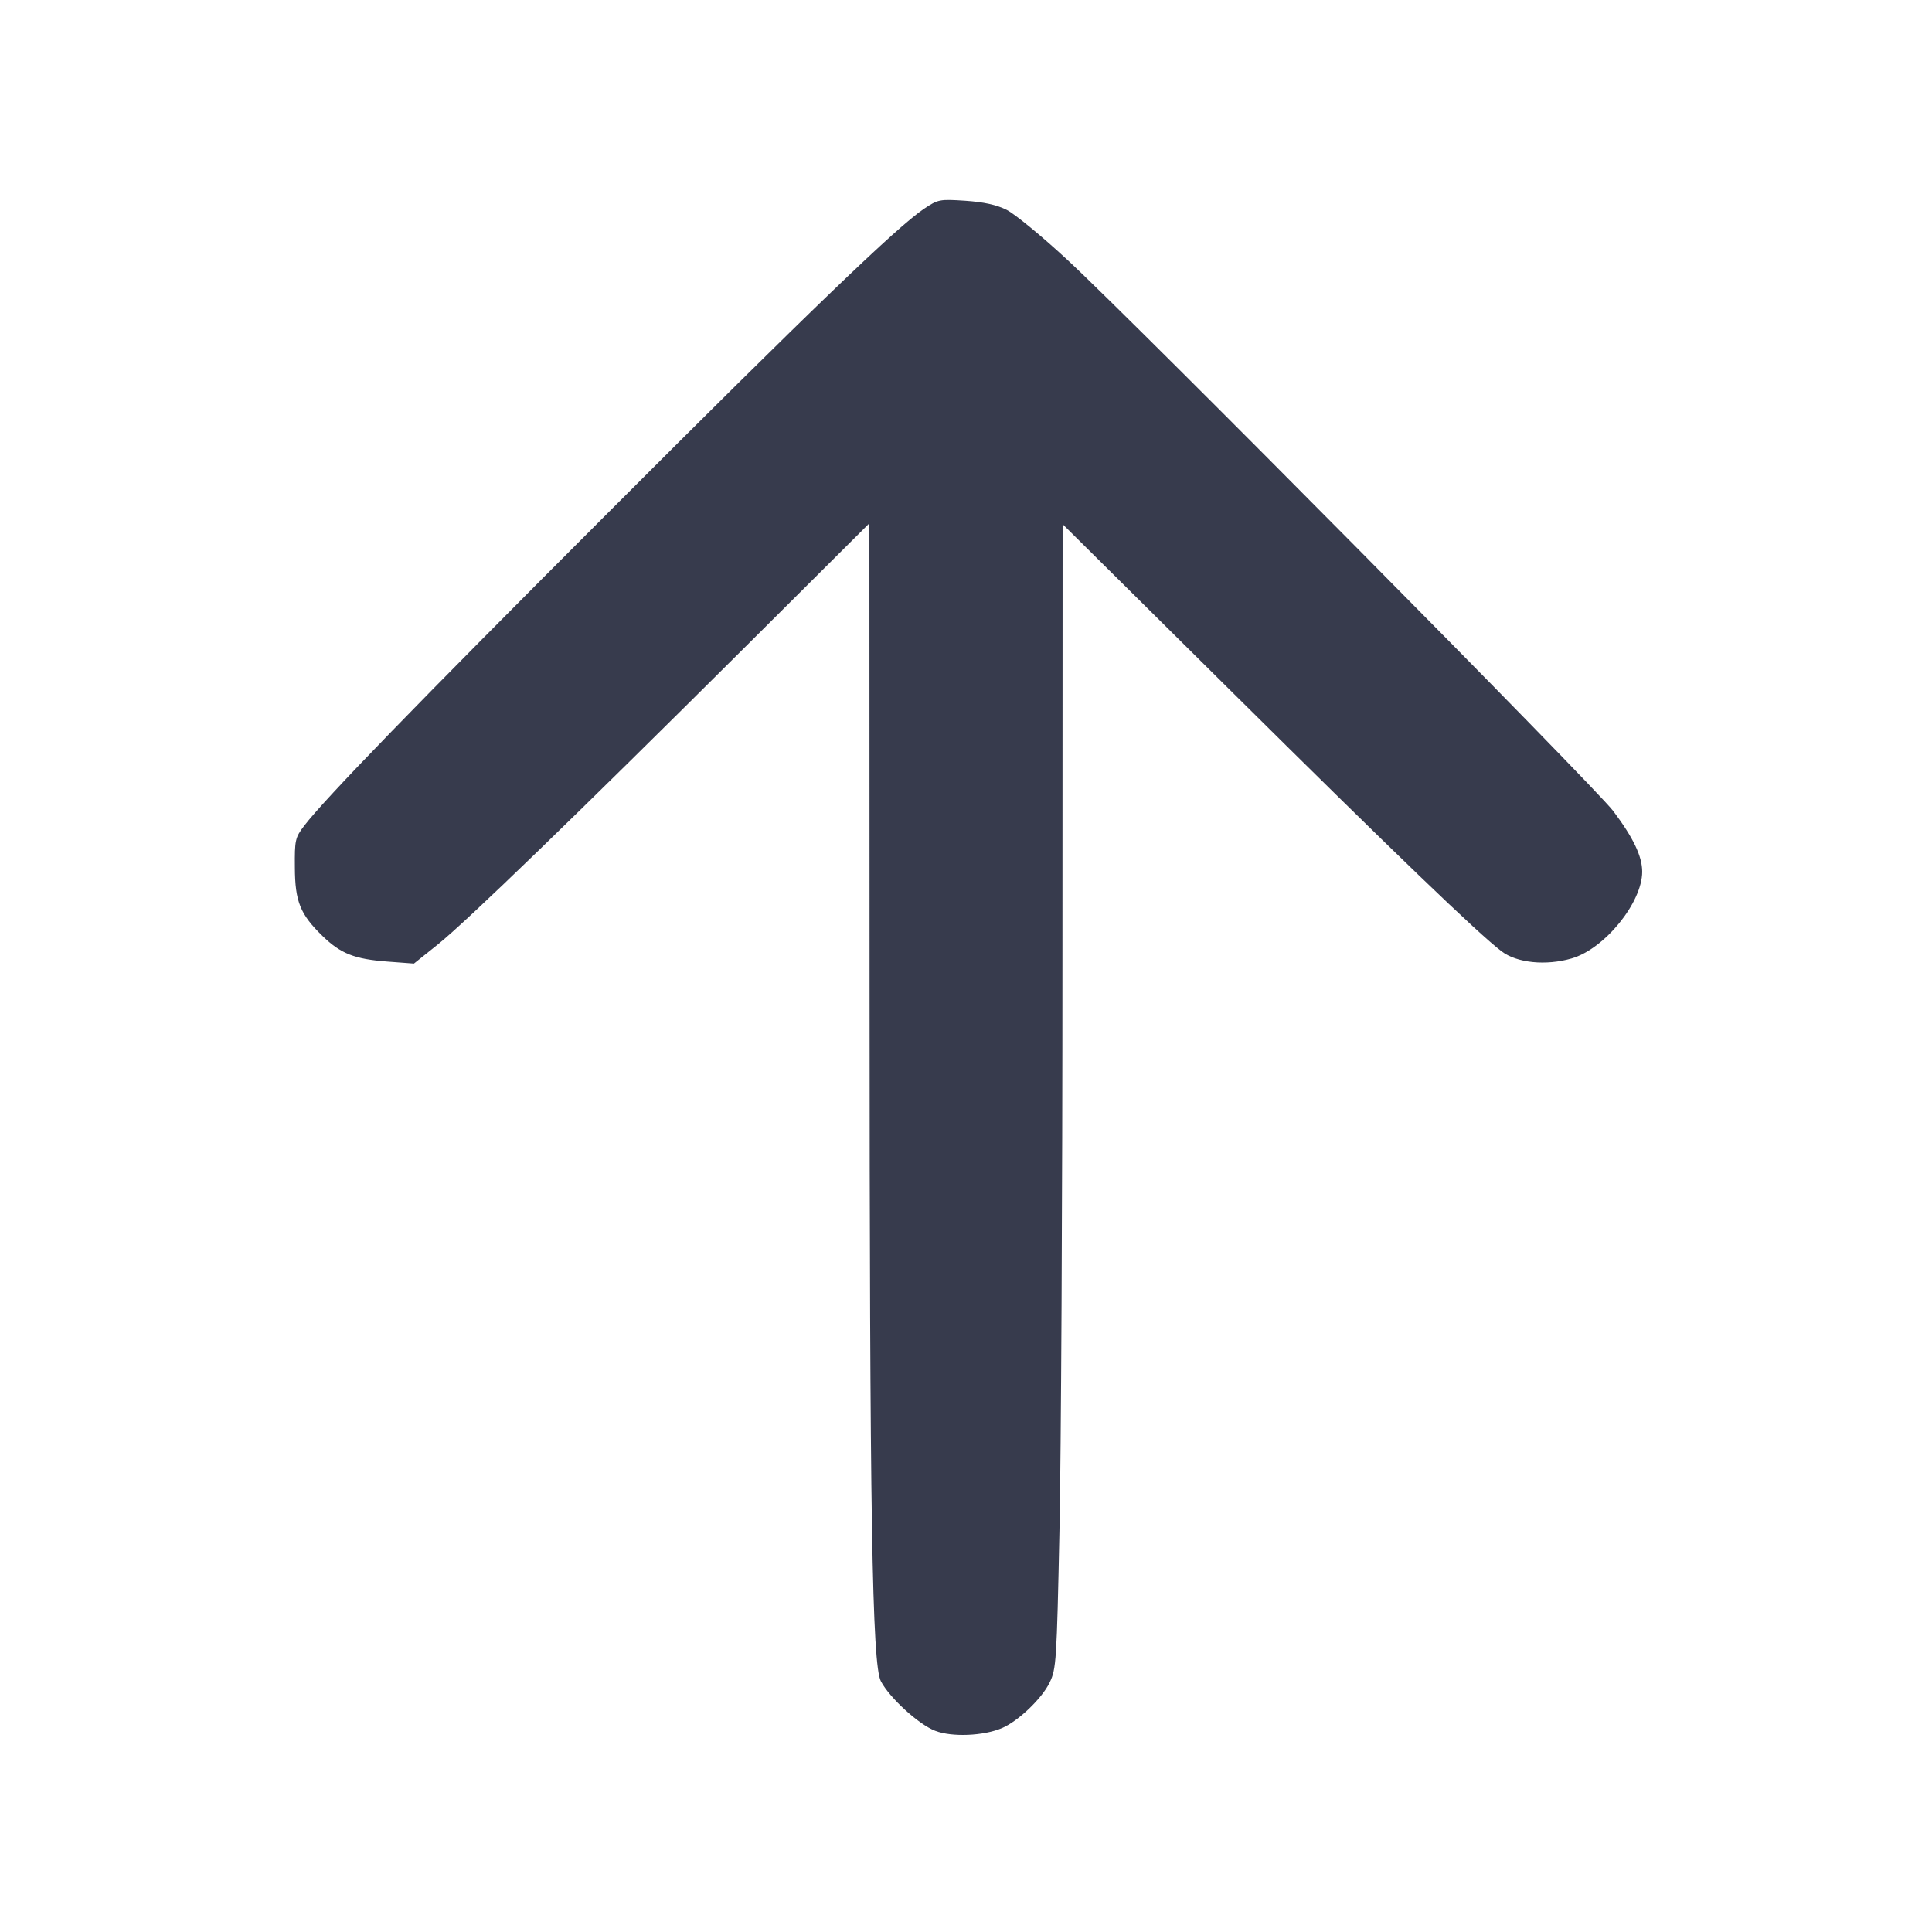
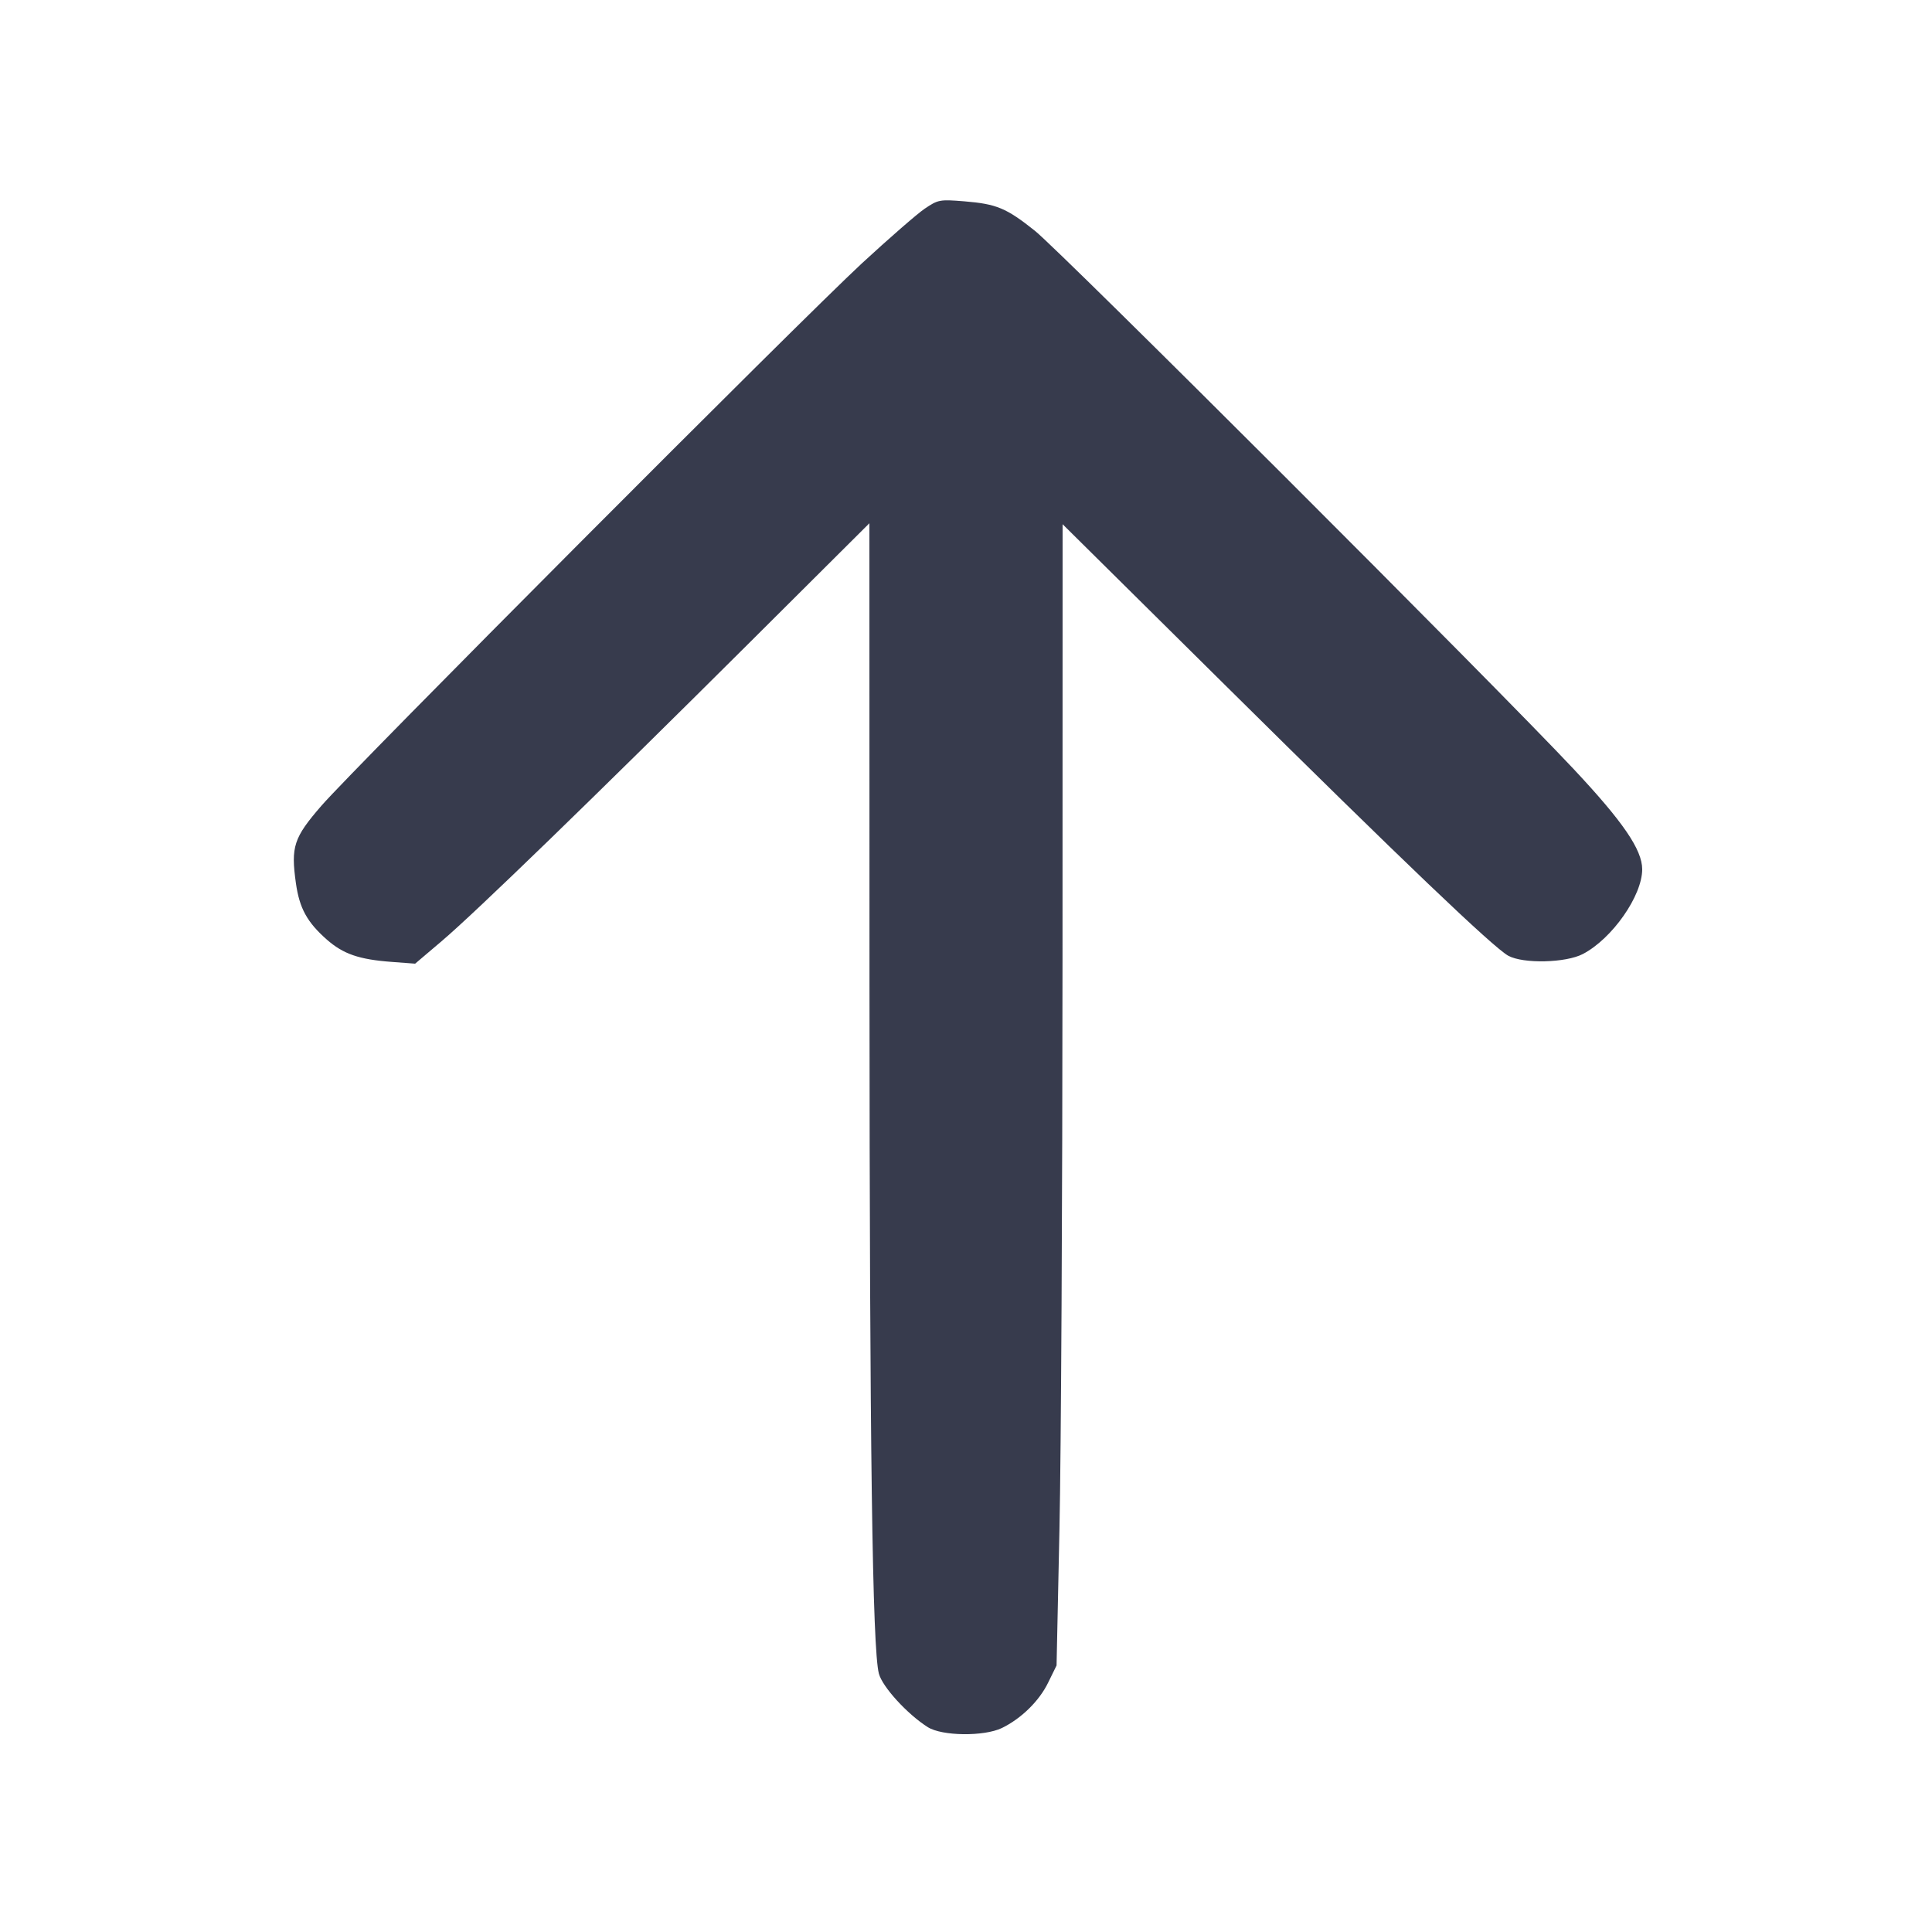
<svg xmlns="http://www.w3.org/2000/svg" width="24" height="24" viewBox="0 0 24 24" fill="none">
-   <path d="M11.475 2.596 C 11.142 2.820,10.061 3.860,7.541 6.382 C 5.158 8.765,4.033 9.925,3.779 10.258 C 3.667 10.405,3.660 10.434,3.663 10.777 C 3.665 11.201,3.730 11.359,4.007 11.628 C 4.232 11.846,4.402 11.914,4.809 11.945 L 5.142 11.970 5.442 11.730 C 5.802 11.440,7.150 10.135,9.250 8.044 L 10.800 6.500 10.802 12.280 C 10.803 18.831,10.834 20.674,10.942 20.884 C 11.049 21.090,11.413 21.423,11.618 21.501 C 11.826 21.581,12.217 21.565,12.447 21.467 C 12.649 21.381,12.943 21.100,13.039 20.901 C 13.121 20.732,13.127 20.643,13.161 19.012 C 13.181 18.070,13.198 14.873,13.198 11.906 L 13.200 6.511 15.290 8.582 C 17.335 10.609,18.357 11.592,18.652 11.817 C 18.843 11.963,19.204 11.999,19.524 11.906 C 19.932 11.788,20.399 11.214,20.400 10.830 C 20.400 10.638,20.291 10.409,20.041 10.076 C 19.815 9.775,14.114 4.019,13.253 3.222 C 12.941 2.933,12.605 2.657,12.505 2.607 C 12.380 2.544,12.222 2.510,11.992 2.494 C 11.670 2.473,11.654 2.476,11.475 2.596 " fill="#373B4D" stroke="none" fill-rule="evenodd" />
+   <path d="M11.486 2.593 C 11.391 2.658,11.040 2.964,10.706 3.272 C 9.927 3.995,4.390 9.550,3.992 10.010 C 3.648 10.407,3.612 10.517,3.676 10.972 C 3.720 11.283,3.815 11.456,4.060 11.672 C 4.264 11.851,4.460 11.919,4.865 11.949 L 5.157 11.971 5.488 11.690 C 5.904 11.337,7.379 9.907,9.310 7.984 L 10.800 6.500 10.801 12.260 C 10.803 17.980,10.837 20.491,10.918 20.791 C 10.962 20.956,11.272 21.295,11.525 21.455 C 11.702 21.567,12.224 21.573,12.446 21.466 C 12.686 21.349,12.909 21.131,13.020 20.903 L 13.125 20.689 13.161 18.994 C 13.181 18.063,13.198 14.873,13.199 11.906 L 13.200 6.512 15.210 8.502 C 17.421 10.692,18.550 11.770,18.737 11.873 C 18.924 11.974,19.450 11.962,19.663 11.851 C 20.027 11.661,20.400 11.128,20.400 10.799 C 20.400 10.556,20.163 10.209,19.547 9.552 C 18.602 8.543,13.173 3.119,12.856 2.867 C 12.501 2.584,12.380 2.534,11.980 2.501 C 11.672 2.476,11.654 2.480,11.486 2.593 " fill="#373B4D" stroke="none" fill-rule="evenodd" />
</svg>
